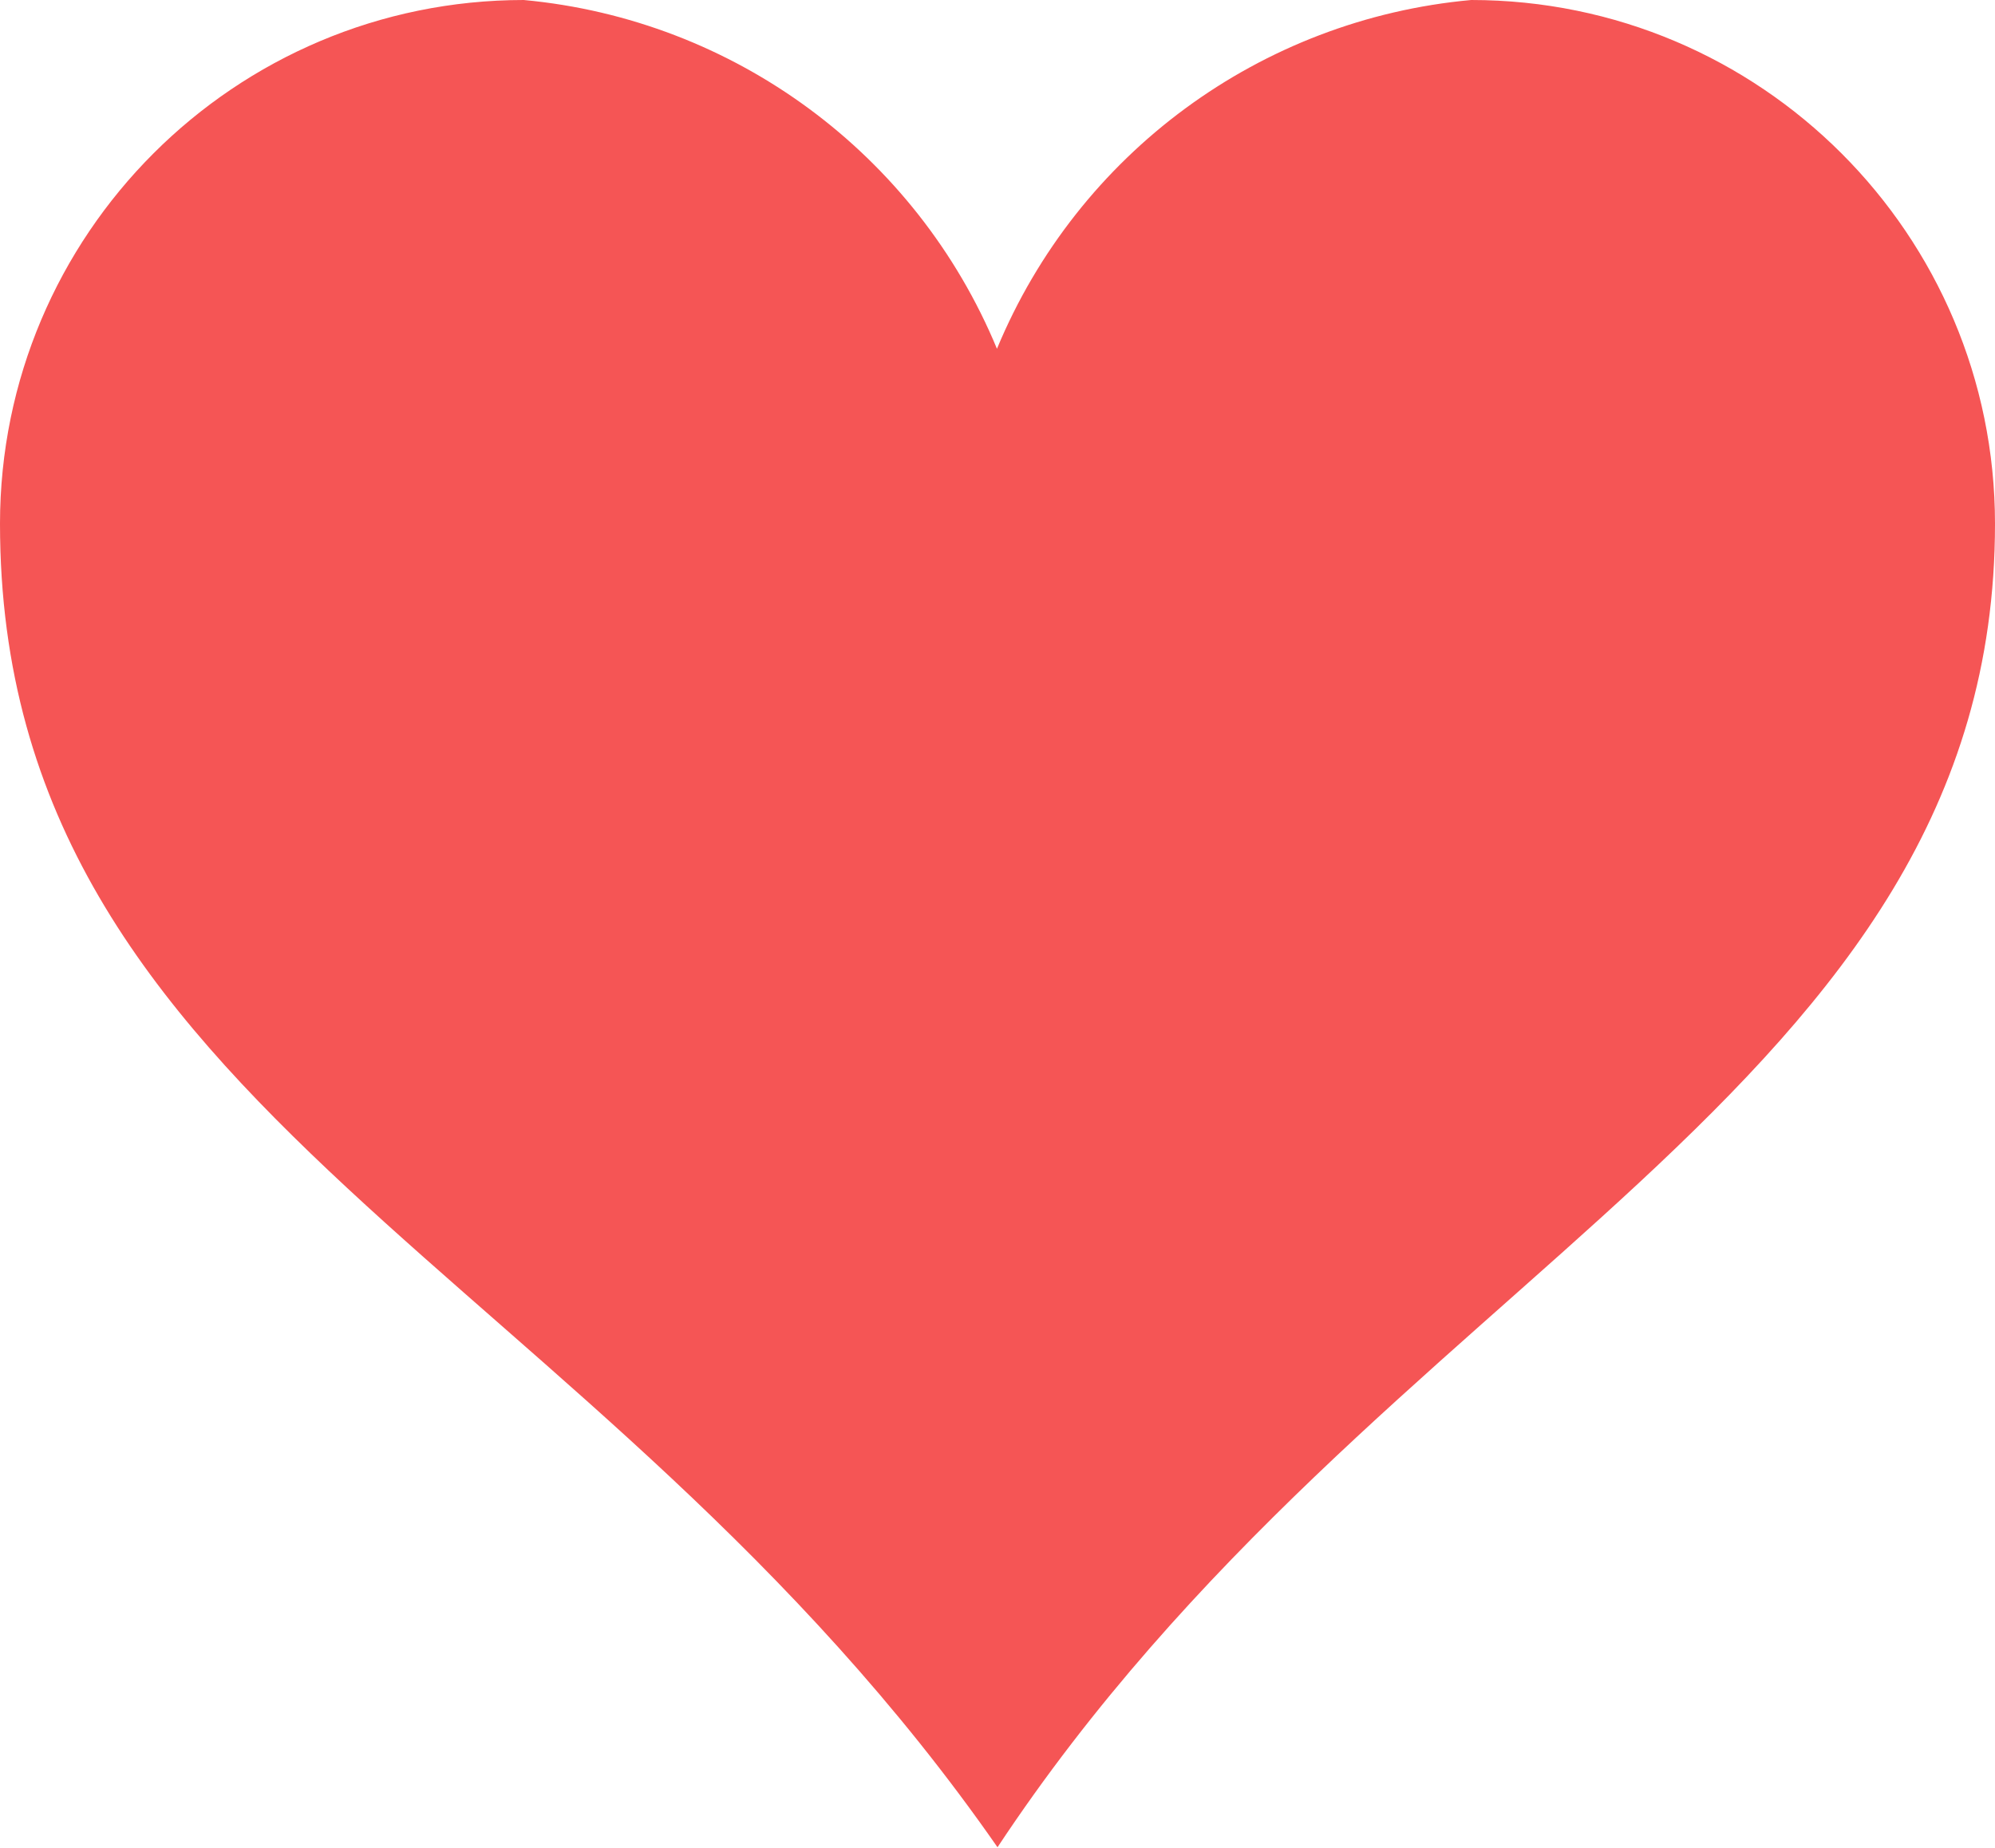
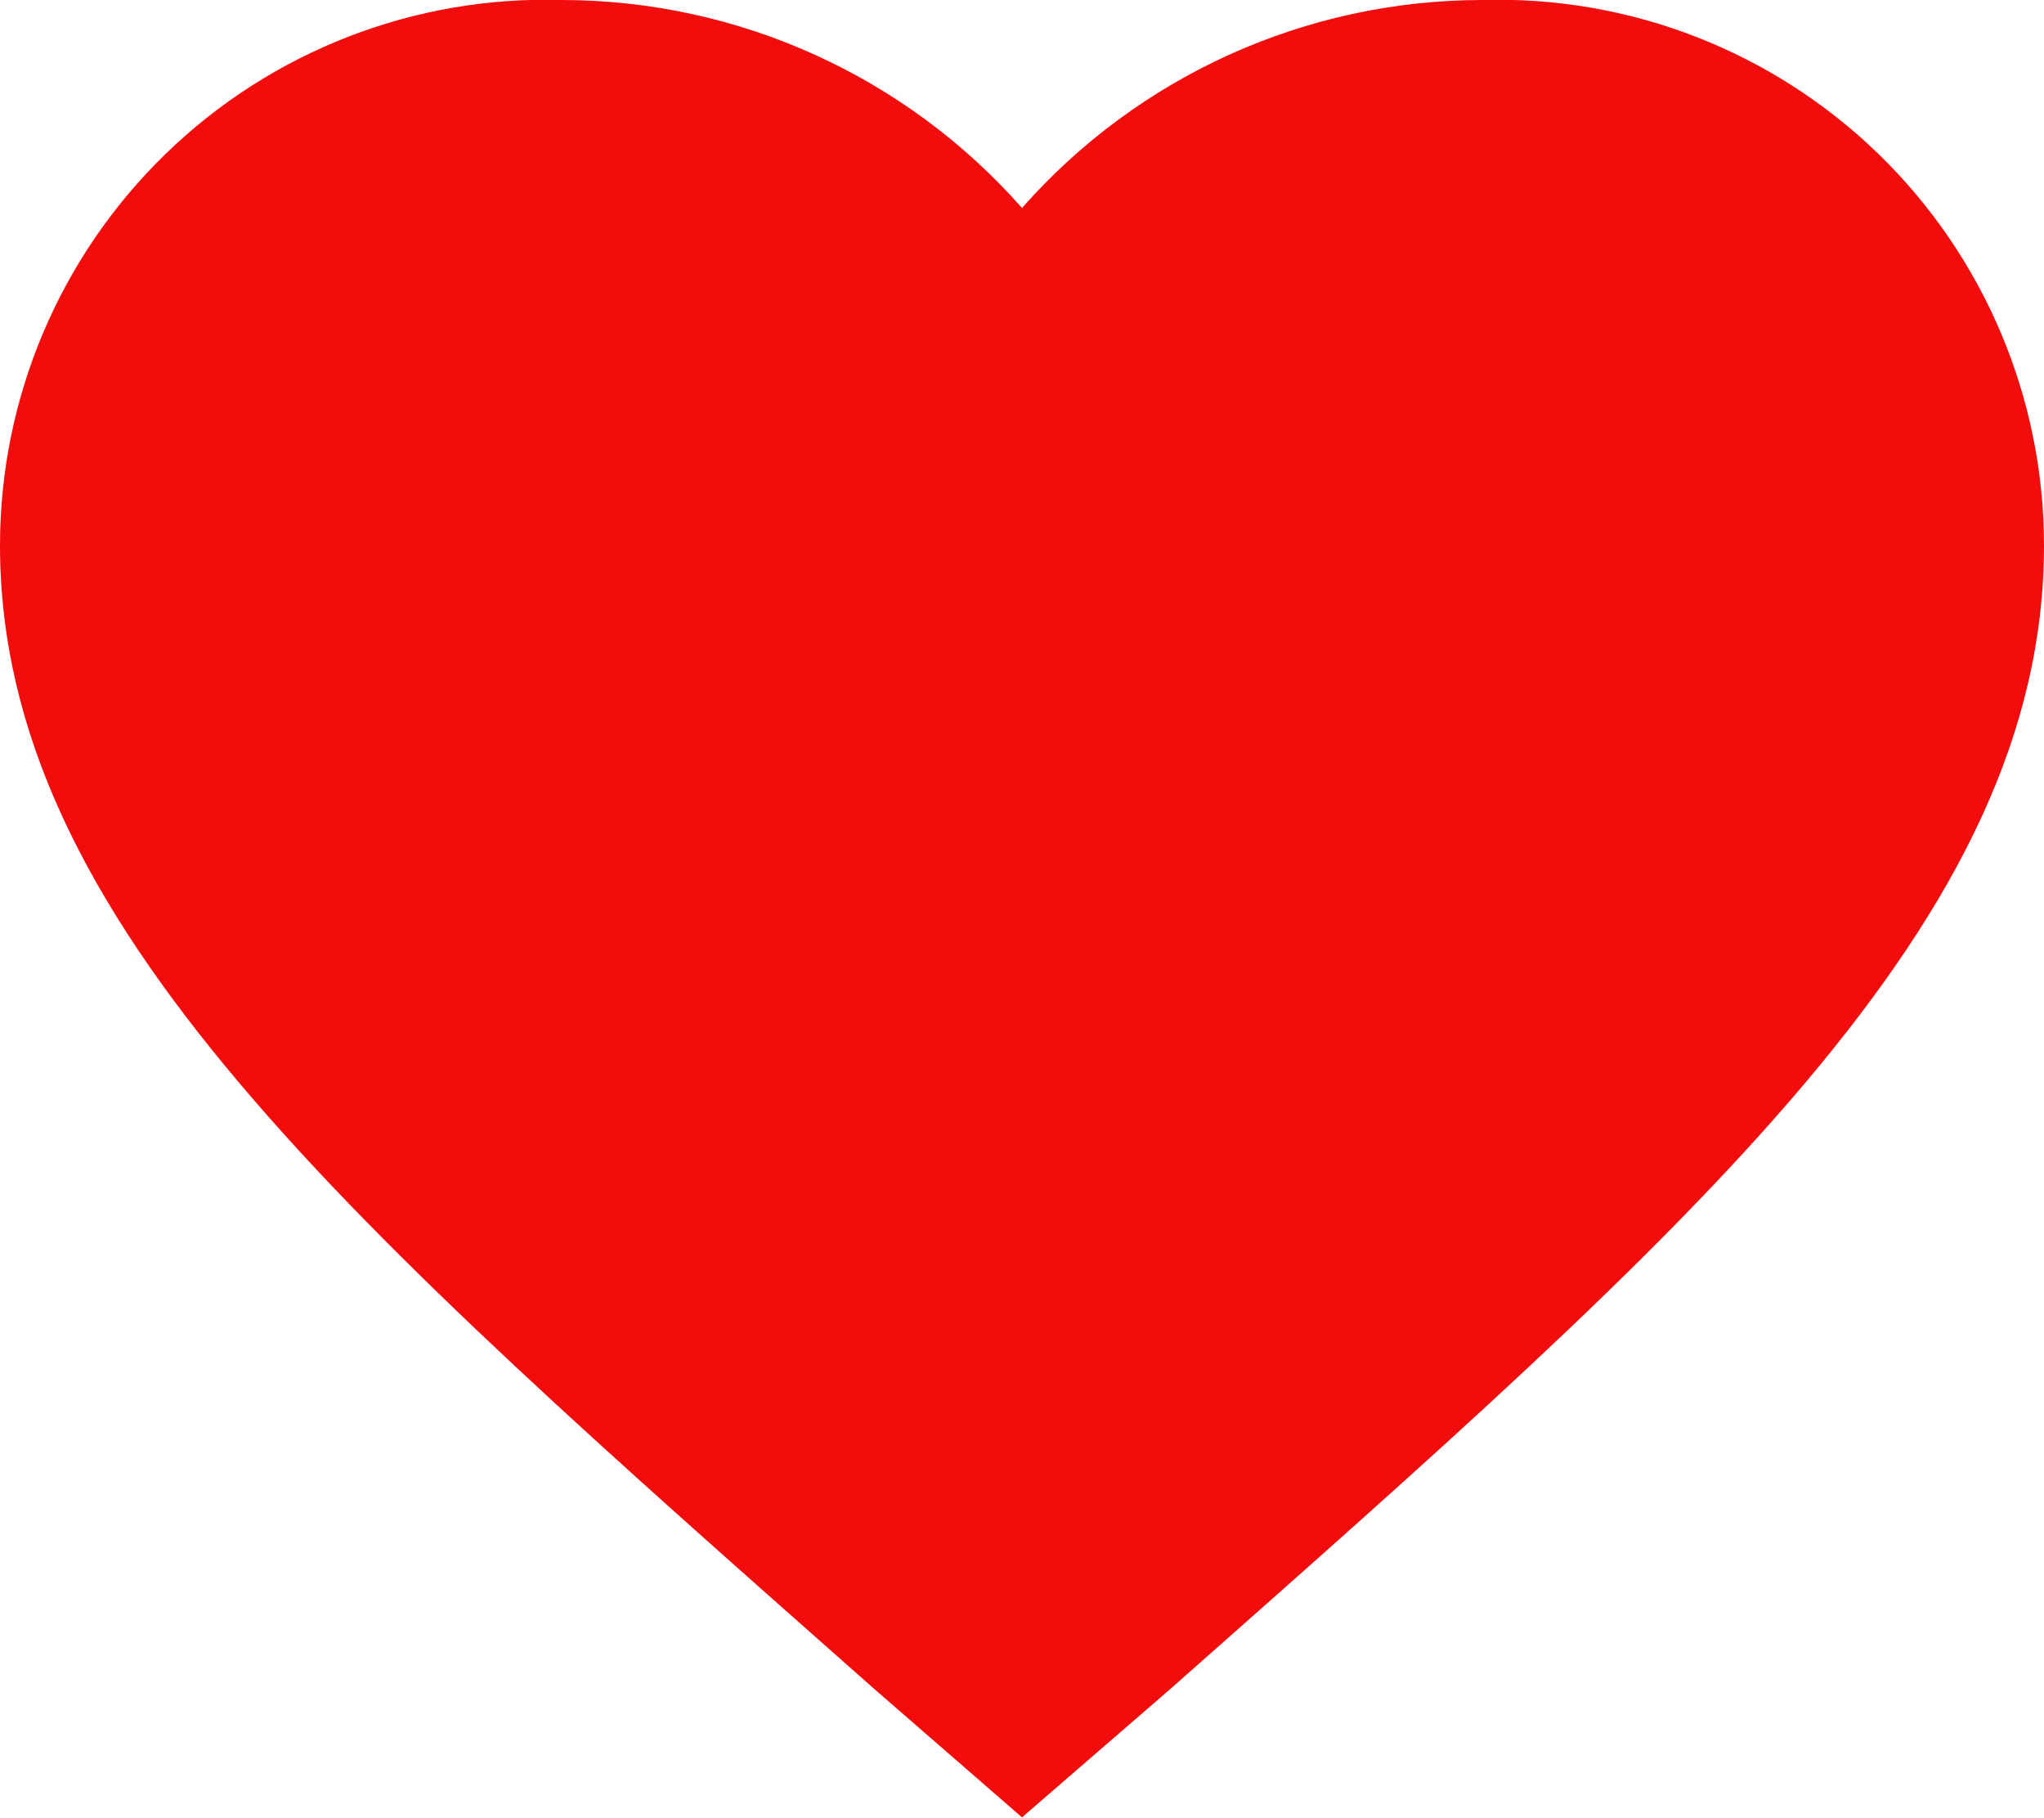
- <svg xmlns="http://www.w3.org/2000/svg" id="prefix__heart_line" width="14.722" height="13.633" data-name="heart line" viewBox="0 0 14.722 13.633">
-   <path id="prefix__heart_line-2" d="M10.857 2a4.2 4.2 0 0 0-3.5 2.574A4.2 4.2 0 0 0 3.865 2 3.866 3.866 0 0 0 0 5.865c0 4.34 4.378 5.477 7.361 9.768 2.82-4.264 7.361-5.567 7.361-9.768A3.866 3.866 0 0 0 10.857 2z" data-name="heart line" transform="translate(0 -2)" style="fill:#f55555" />
+ <svg xmlns="http://www.w3.org/2000/svg" width="18" height="16" viewBox="0 0 18 16">
+   <path id="Icon_ionic-md-heart" data-name="Icon ionic-md-heart" d="M12.375,20.5,11.07,19.366C6.435,15.268,3.375,12.609,3.375,9.3a4.805,4.805,0,0,1,4.95-4.8,5.408,5.408,0,0,1,4.05,1.831A5.408,5.408,0,0,1,16.425,4.5a4.805,4.805,0,0,1,4.95,4.8c0,3.313-3.06,5.973-7.695,10.071Z" transform="translate(-3.375 -4.5)" fill="#f30c0c" />
</svg>
